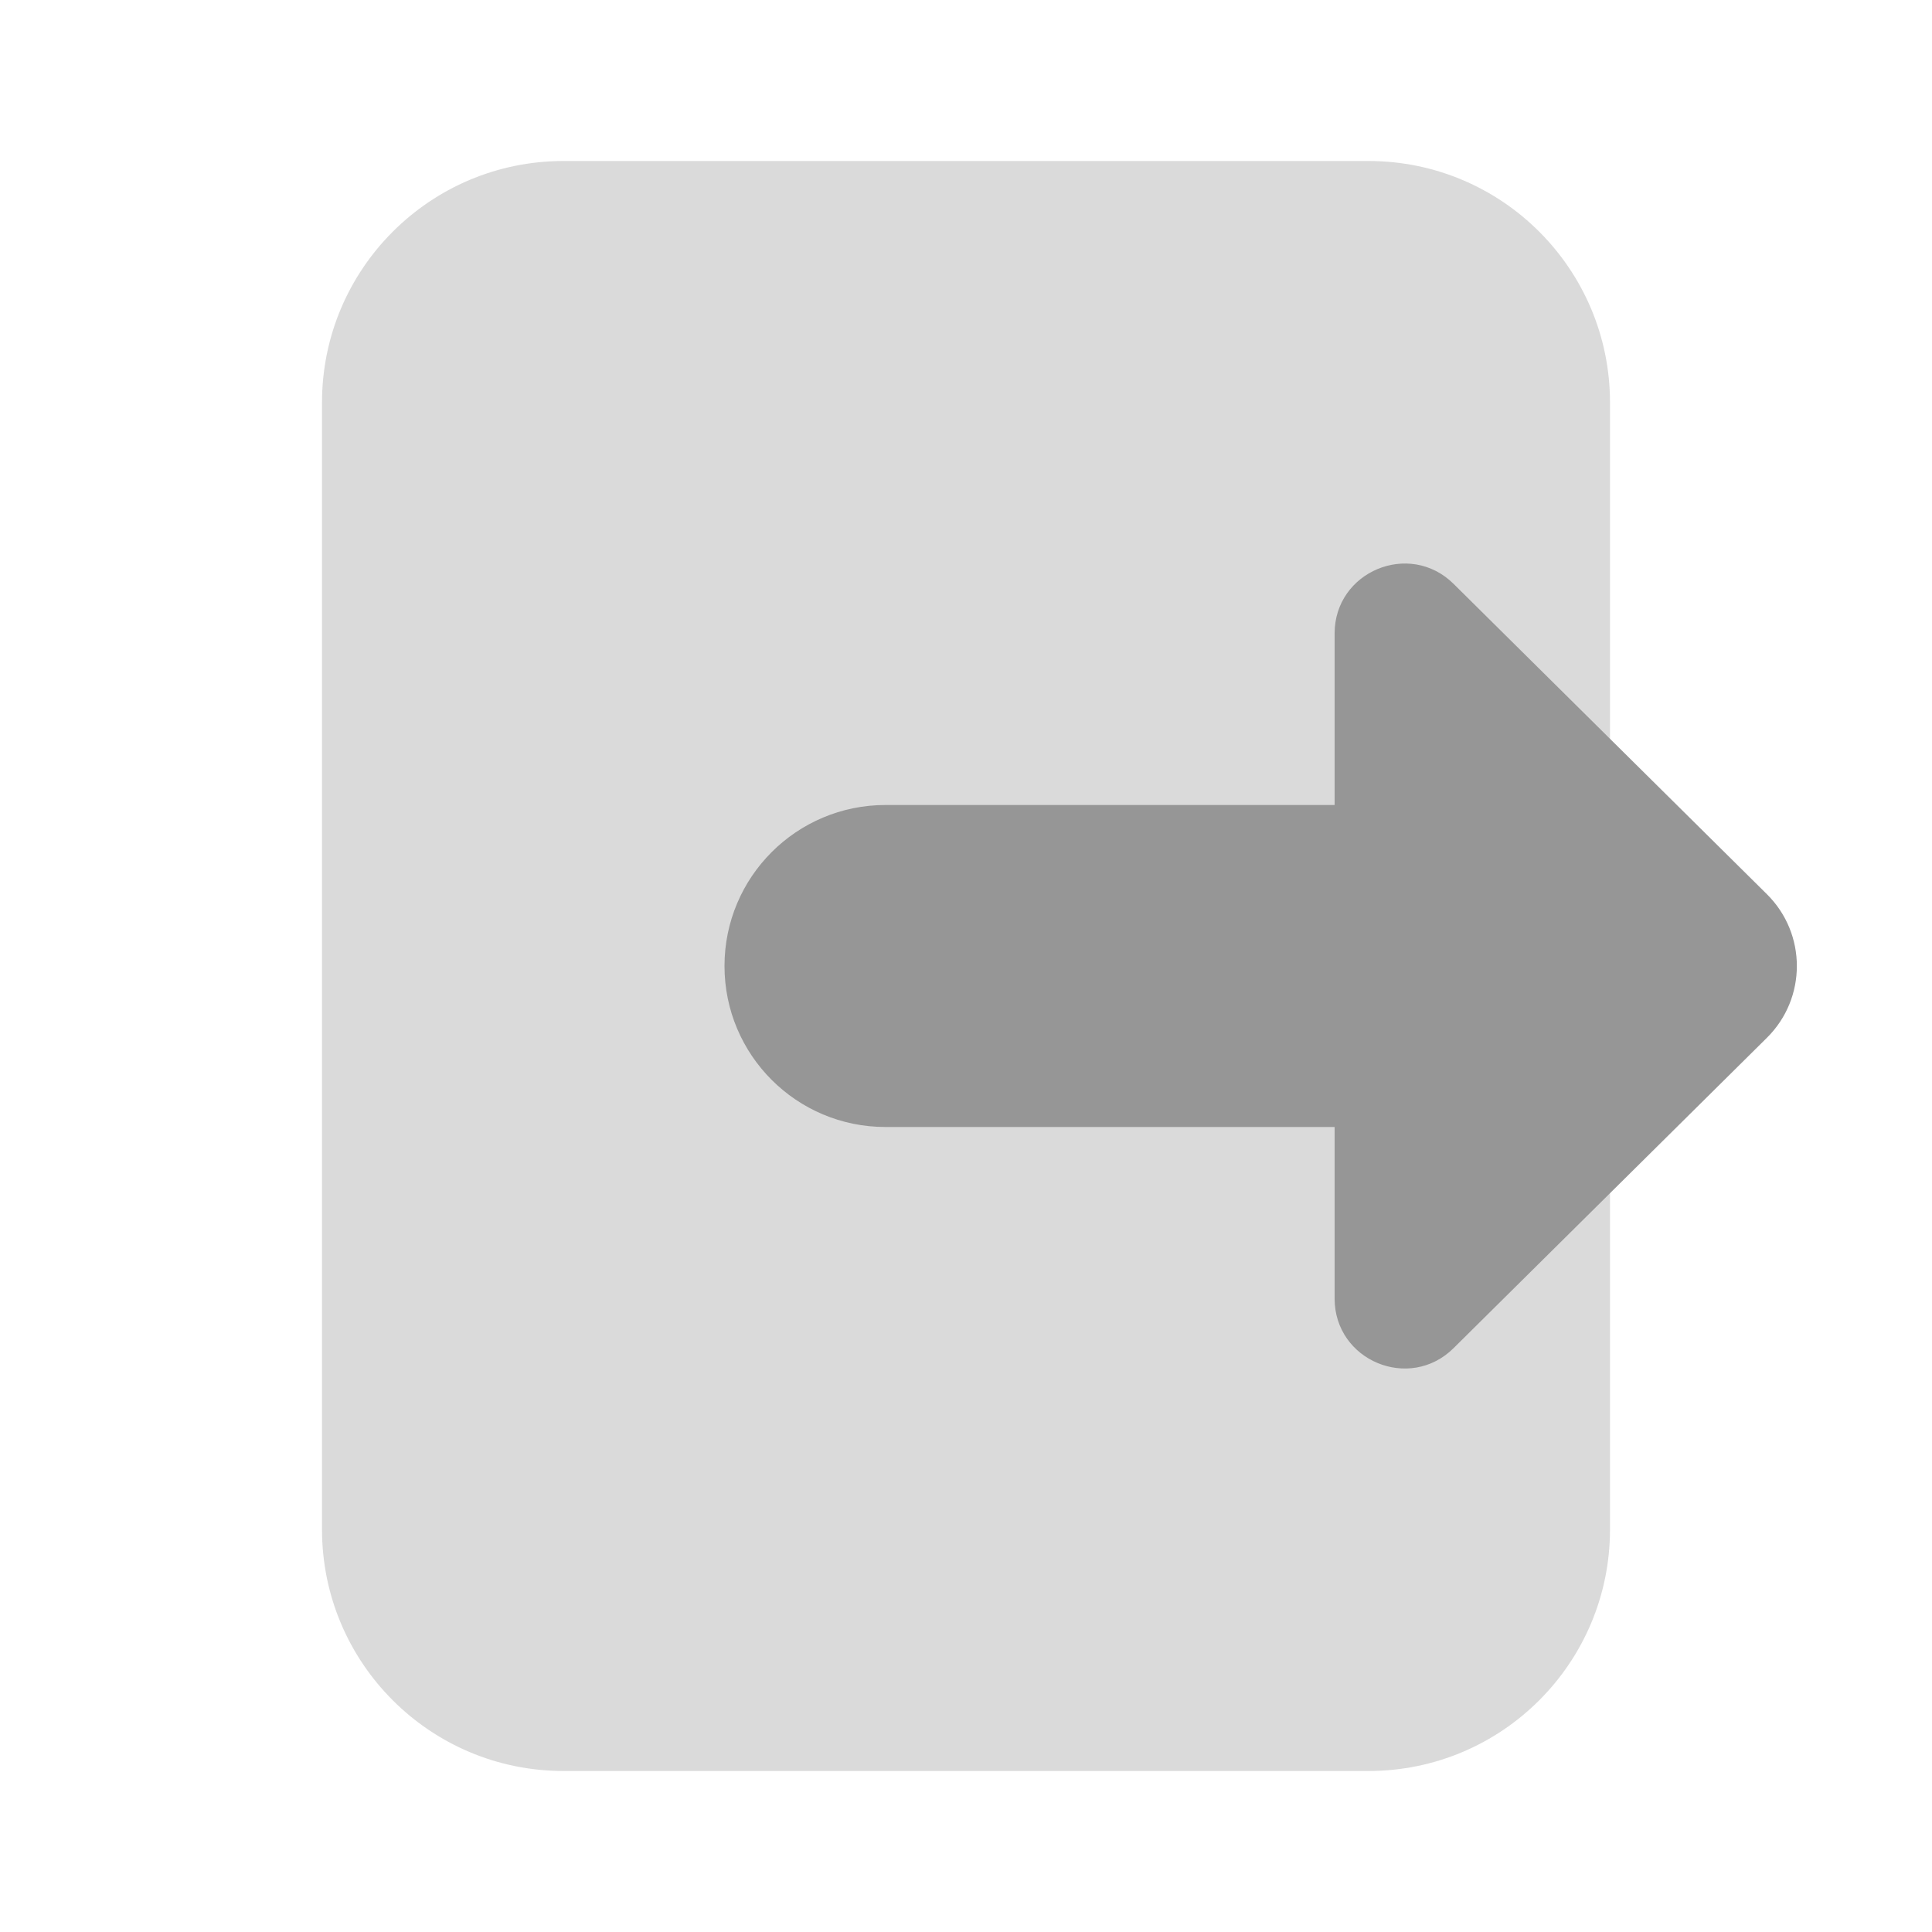
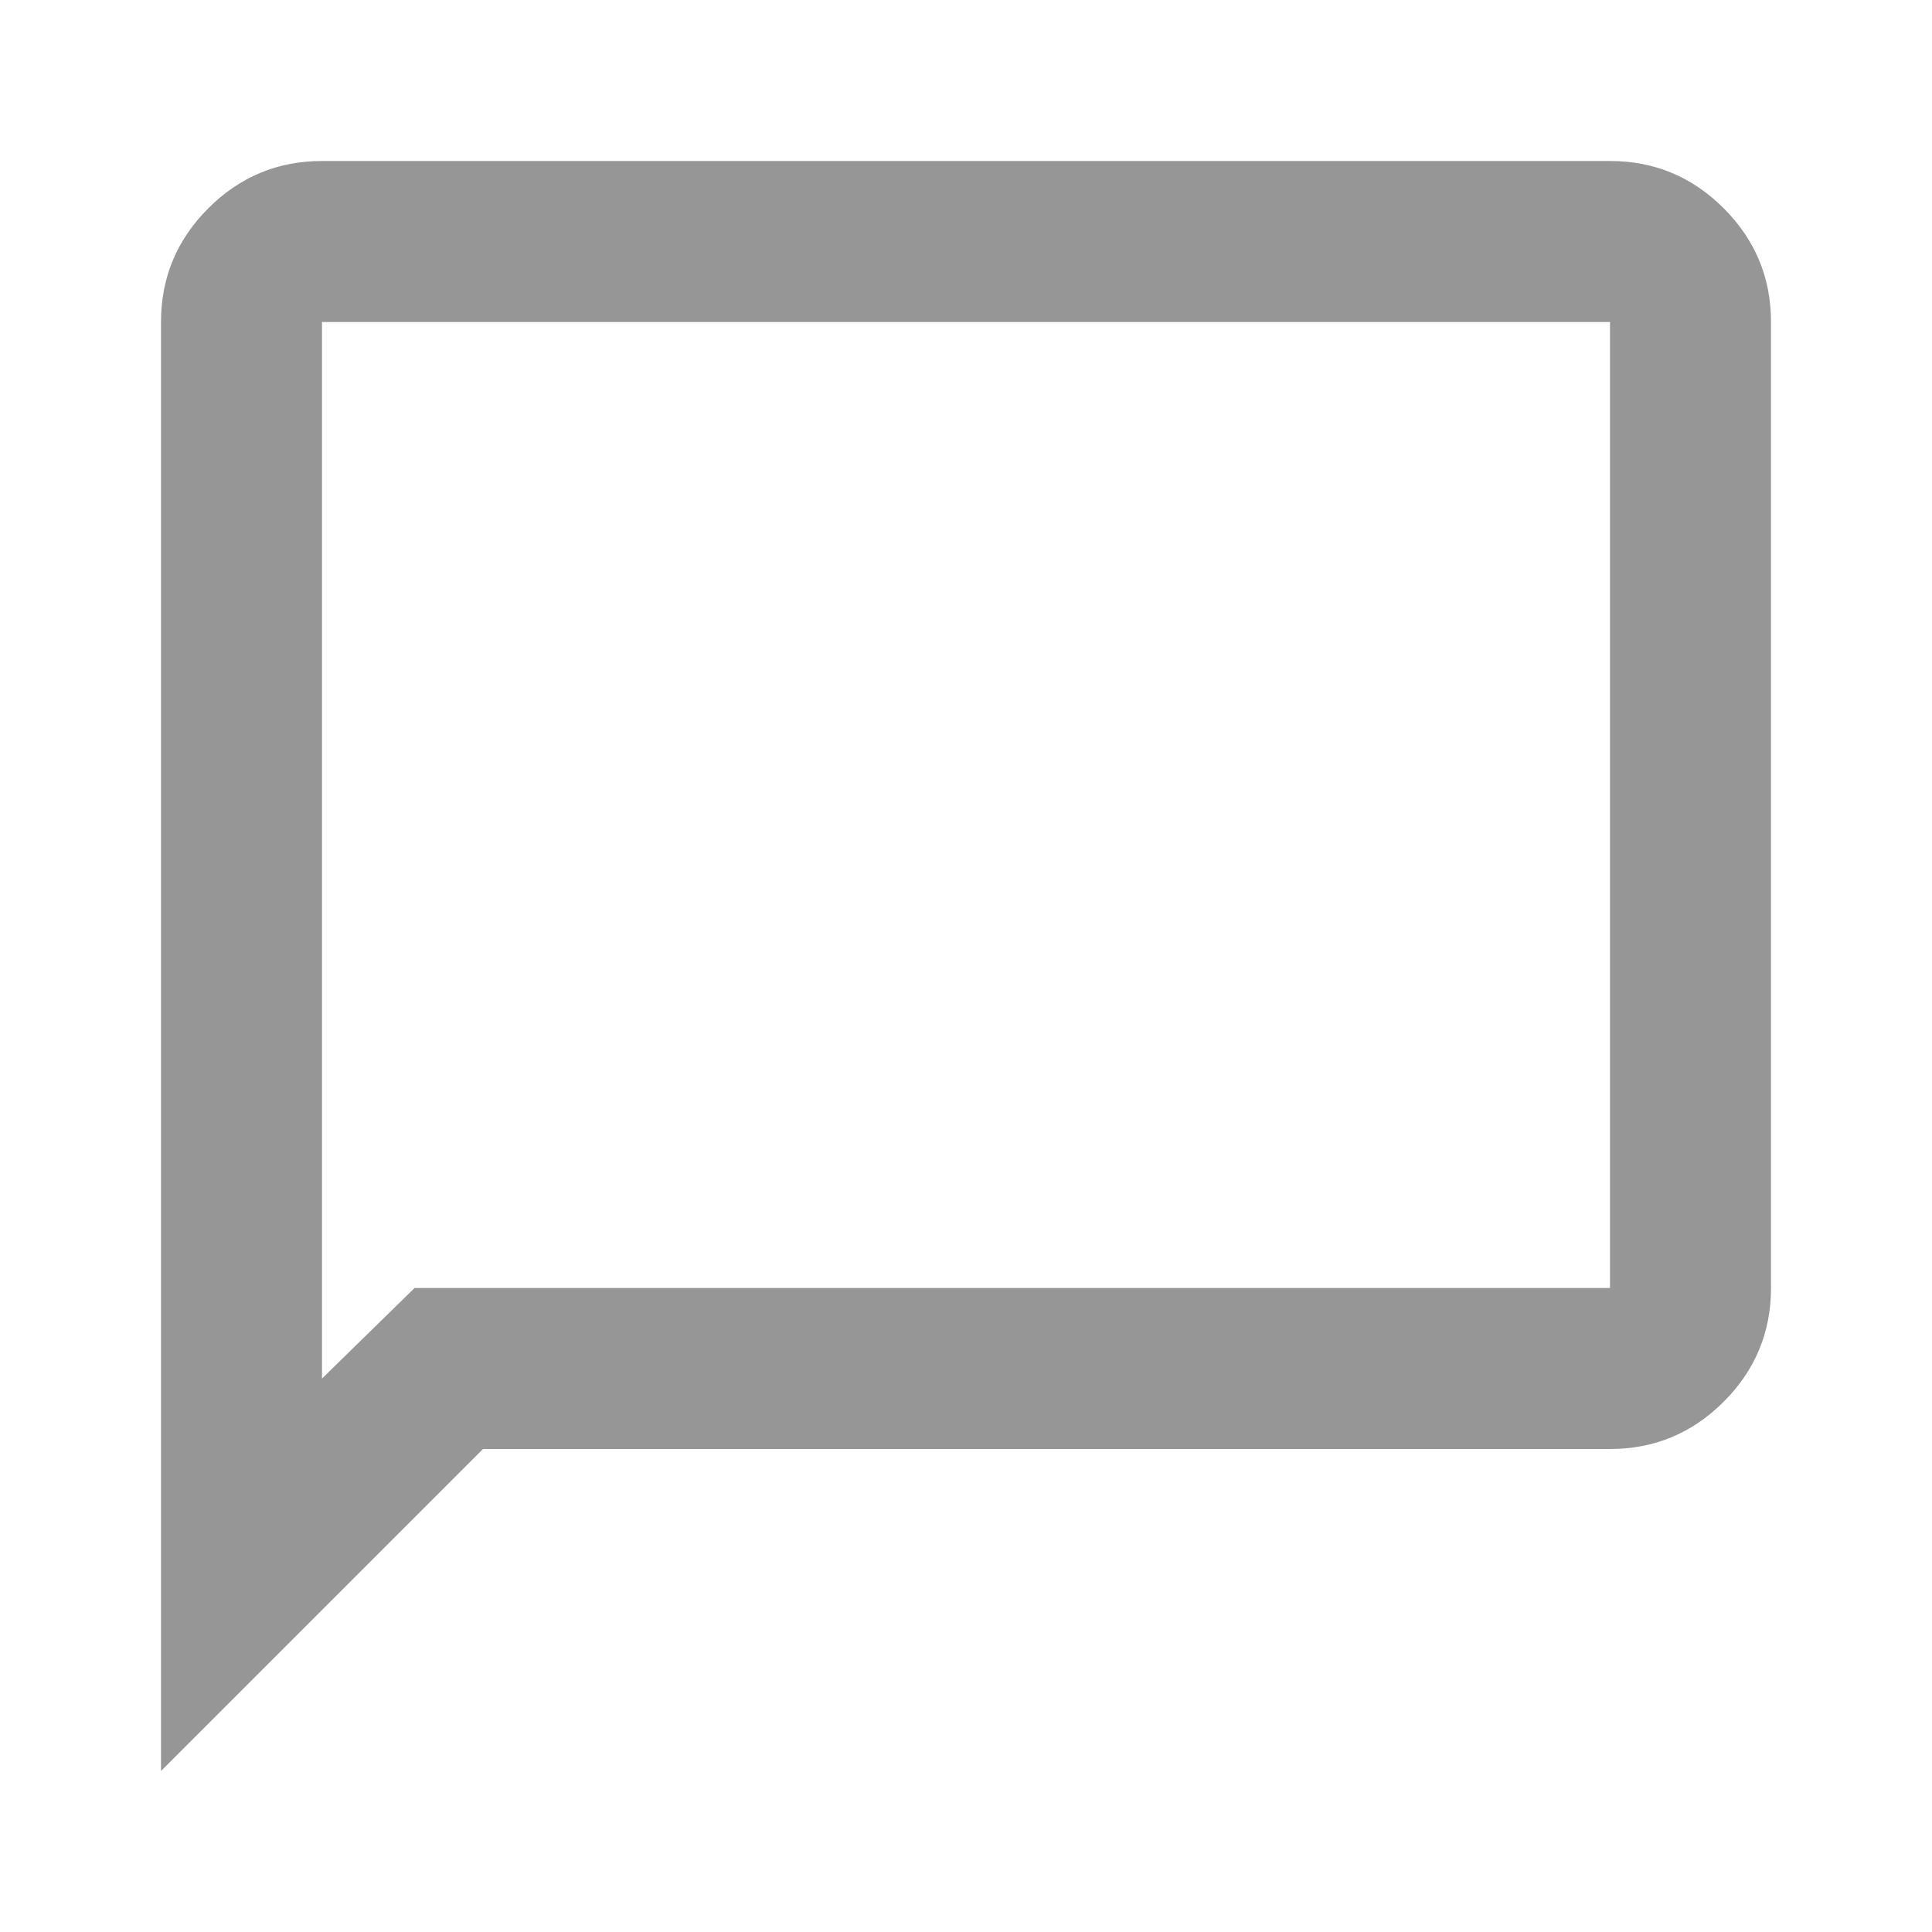
- <svg xmlns="http://www.w3.org/2000/svg" viewBox="0 0 24 24">
-   <path d="M20,5v14c0,1.657-1.343,3-3,3H7c-1.657,0-3-1.343-3-3V5c0-1.657,1.343-3,3-3h10C18.657,2,20,3.343,20,5z" opacity=".35" fill="#969696" />
-   <path d="M18,10h-7c-1.105,0-2,0.895-2,2s0.895,2,2,2h7V10z" fill="#969696" />
-   <path d="M16.579,16.131c0,0.771,0.93,1.159,1.478,0.616l3.893-3.856c0.495-0.491,0.495-1.291,0-1.782l-3.893-3.856c-0.548-0.542-1.478-0.154-1.478,0.616V16.131z" fill="#969696" />
+ <svg xmlns="http://www.w3.org/2000/svg" height="24px" viewBox="0 -960 960 960" width="24px" fill="#969696">
+   <path d="M80-80v-720q0-33 23.5-56.5T160-880h640q33 0 56.5 23.5T880-800v480q0 33-23.5 56.5T800-240H240L80-80Zm126-240h594v-480H160v525l46-45Zm-46 0v-480 480Z" />
</svg>
